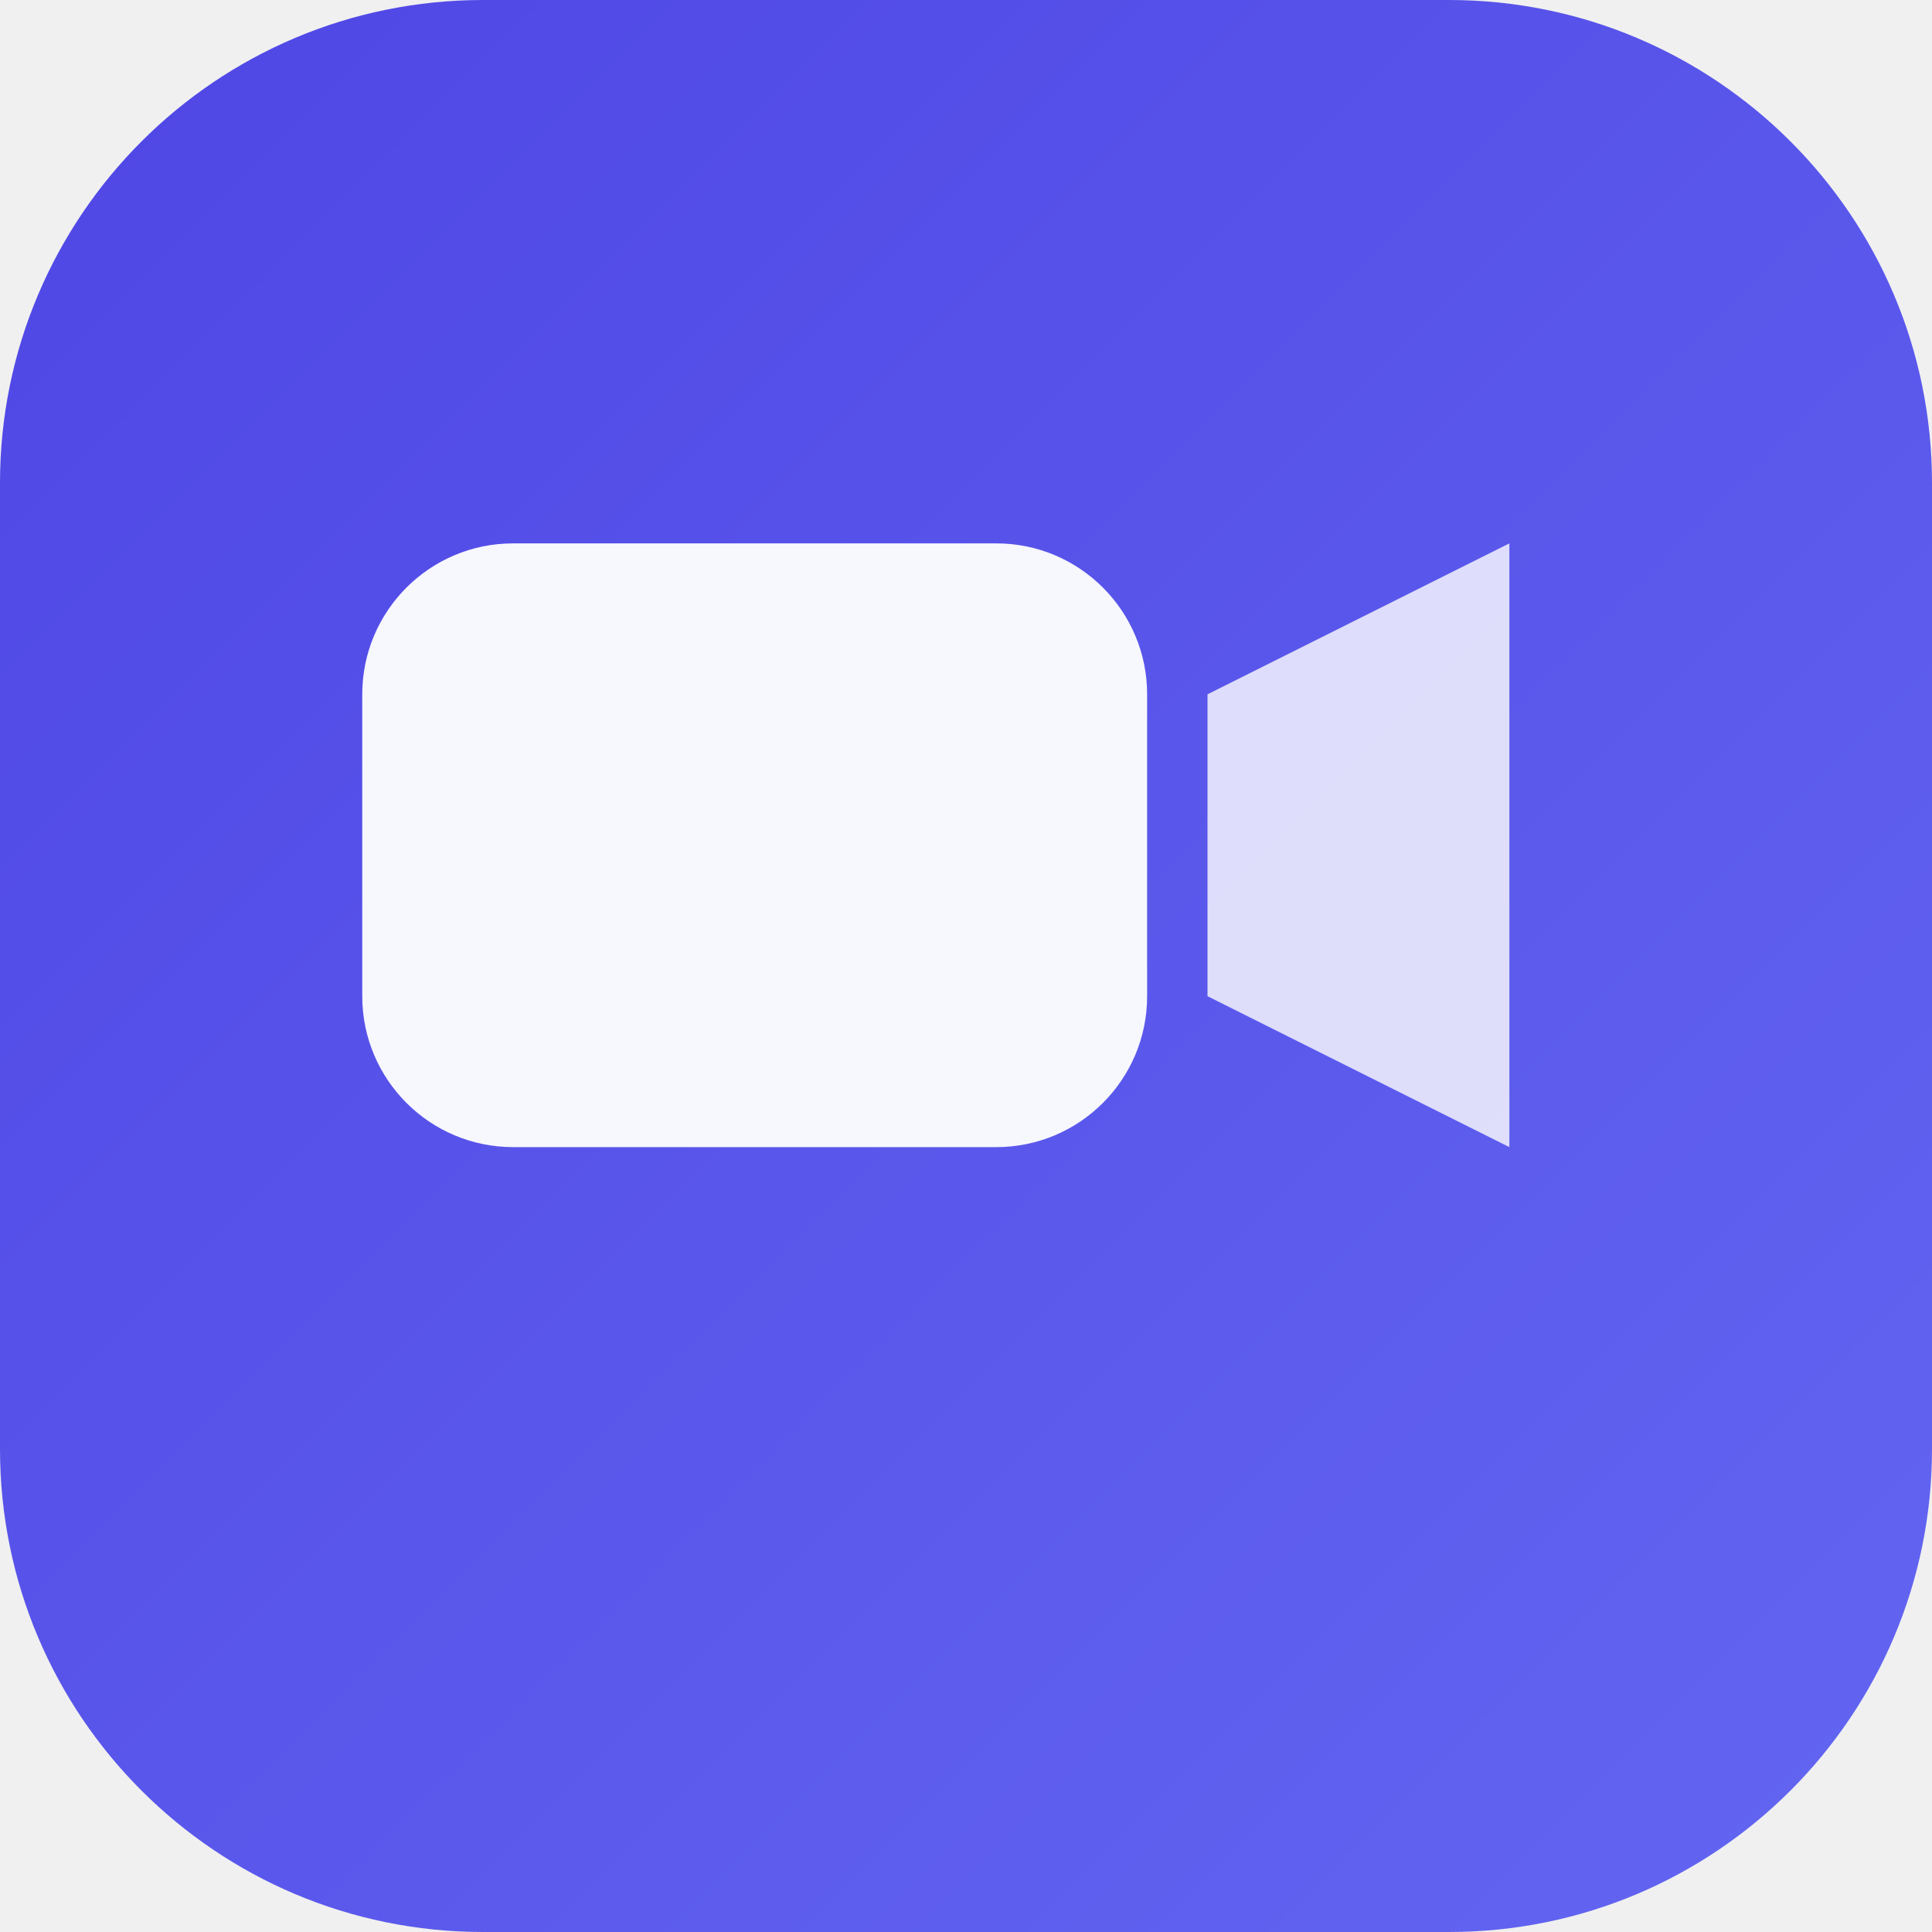
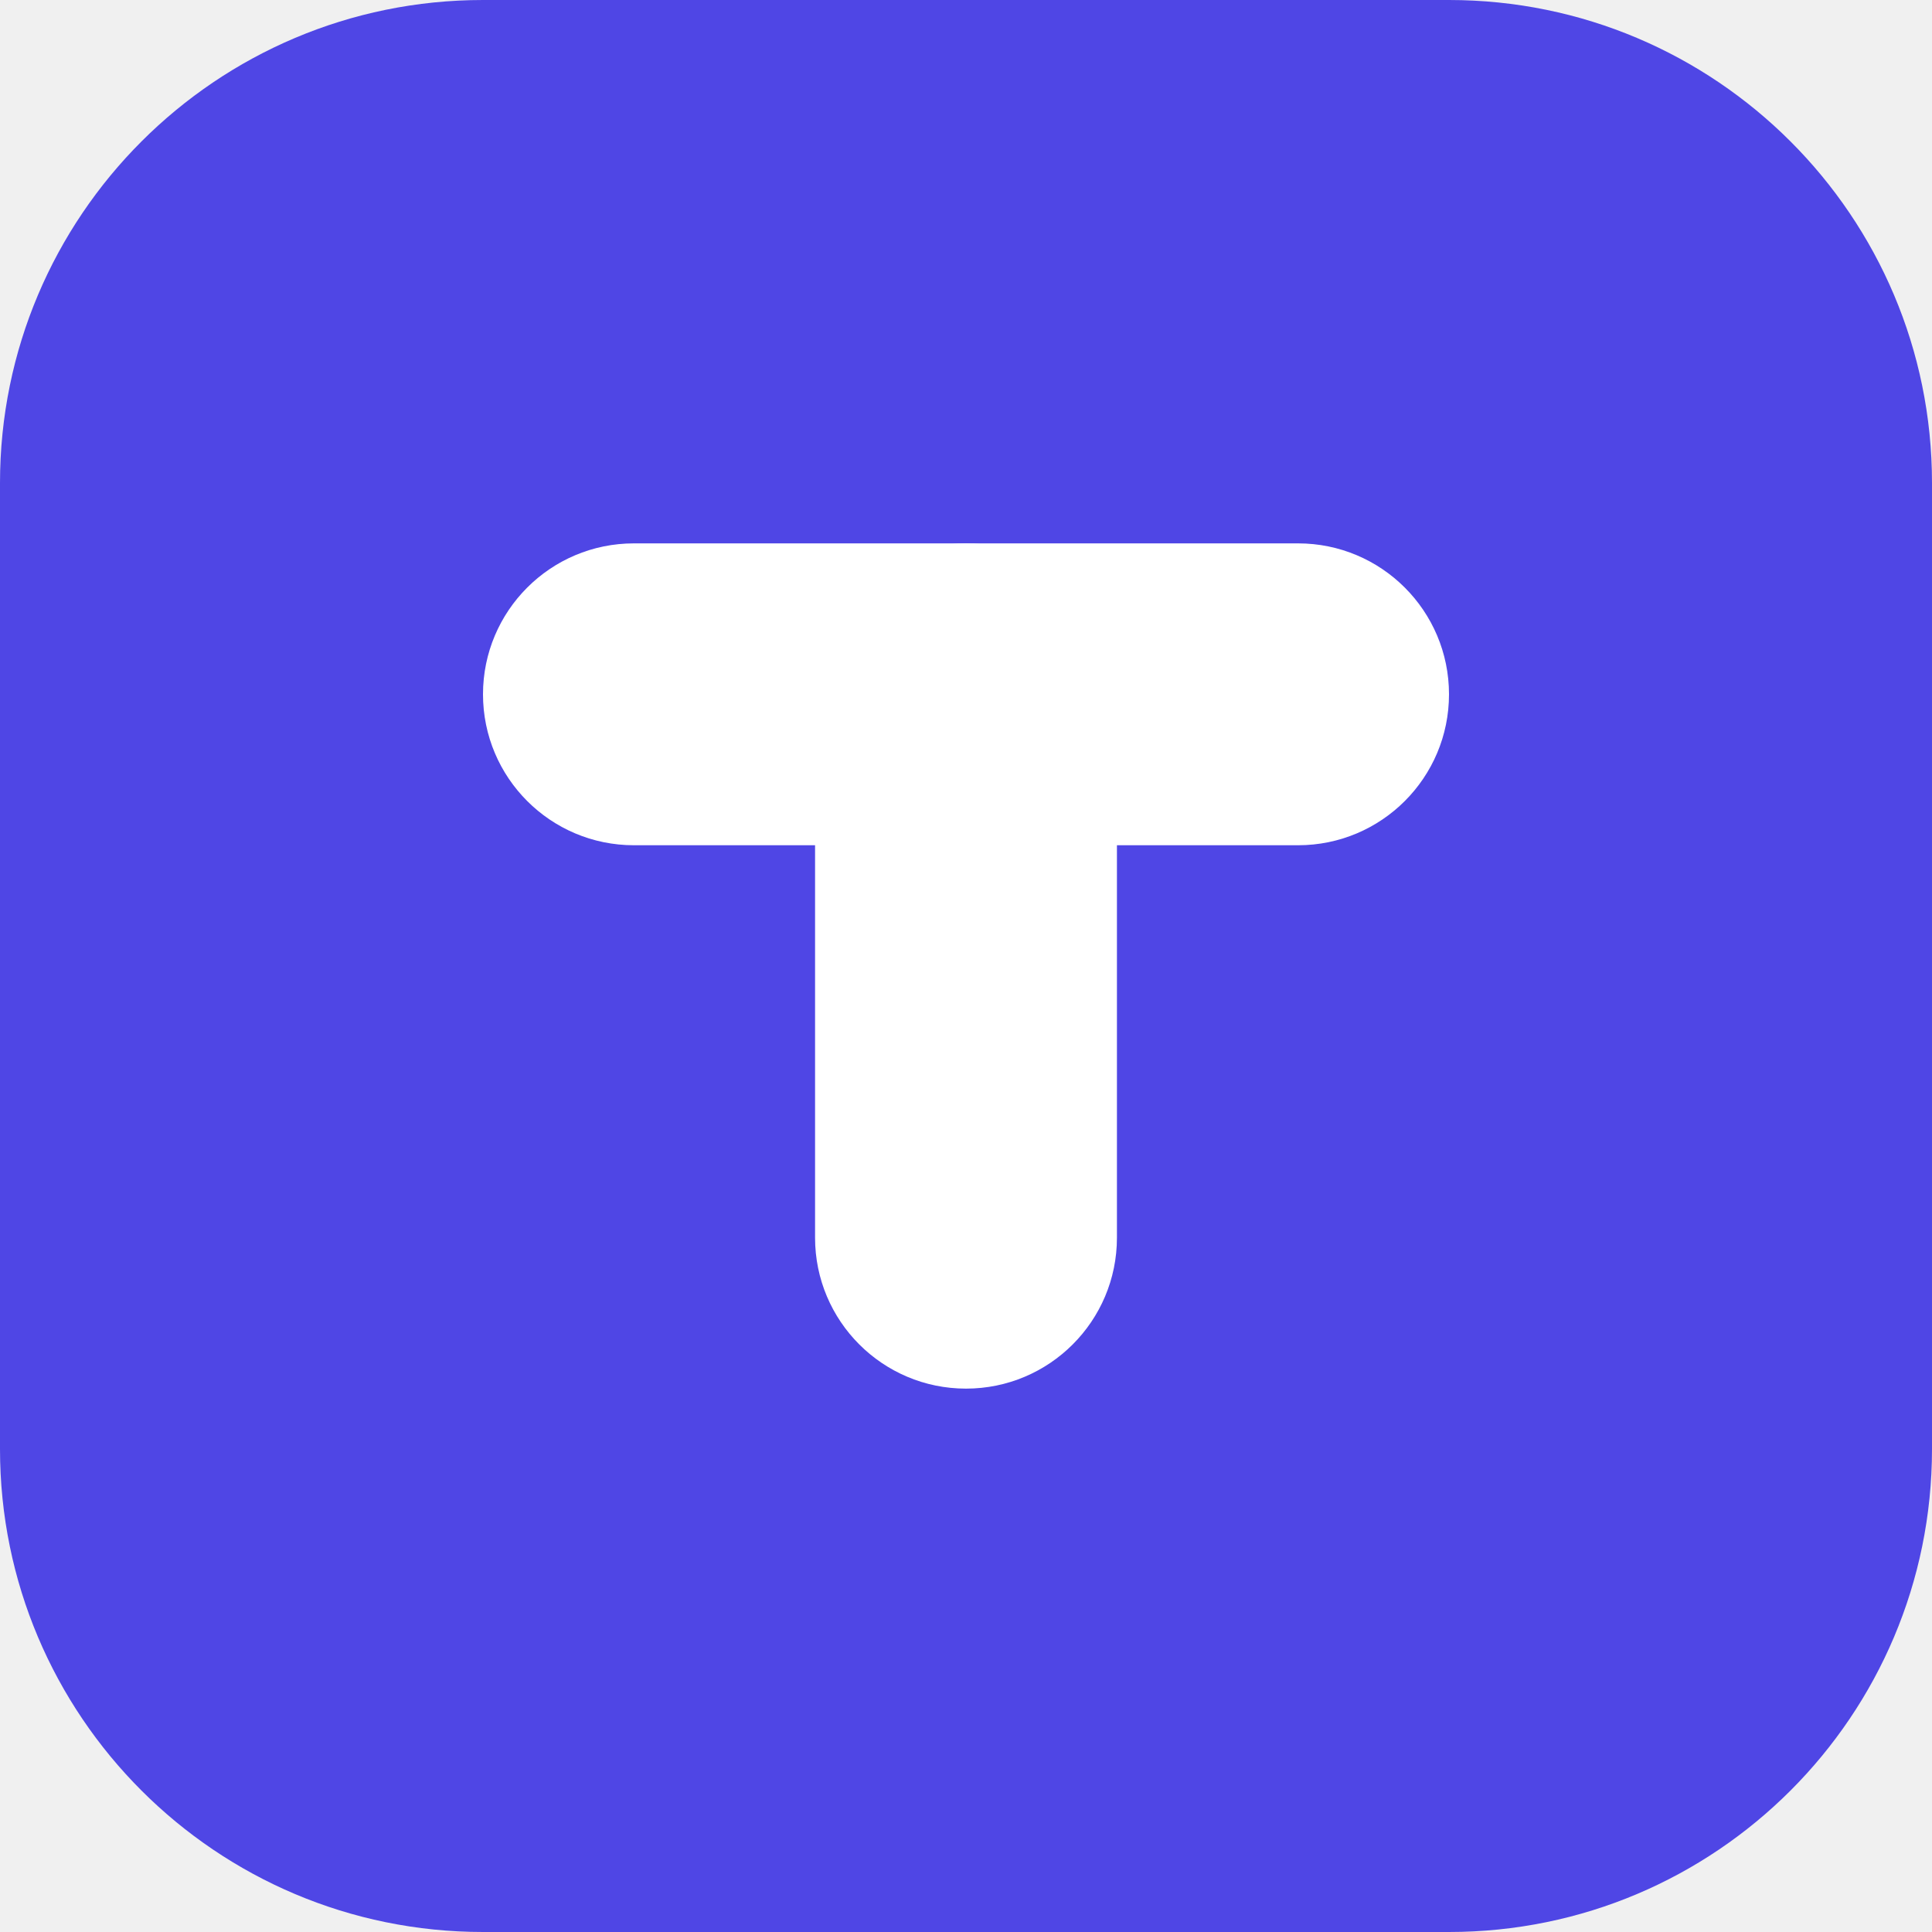
<svg xmlns="http://www.w3.org/2000/svg" viewBox="0 0 32 32" fill="none">
-   <defs>
-     <linearGradient id="fg" x1="0" y1="0" x2="32" y2="32" gradientUnits="userSpaceOnUse">
-       <stop offset="0%" stop-color="#4F46E5" />
-       <stop offset="100%" stop-color="#6366F1" />
-     </linearGradient>
-   </defs>
-   <rect width="32" height="32" rx="8" fill="url(#fg)" />
-   <rect x="6" y="9" width="13" height="10" rx="2.5" fill="white" opacity="0.95" />
-   <path d="M20 11.5 L25 9 L25 19 L20 16.5 Z" fill="white" opacity="0.8" />
+   <rect width="32" height="32" rx="8" fill="#4F46E5" />
+   <rect x="8" y="9" width="16" height="5" rx="2.5" fill="#FFFFFF" />
+   <rect x="13.5" y="9" width="5" height="14" rx="2.5" fill="#FFFFFF" />
</svg>
